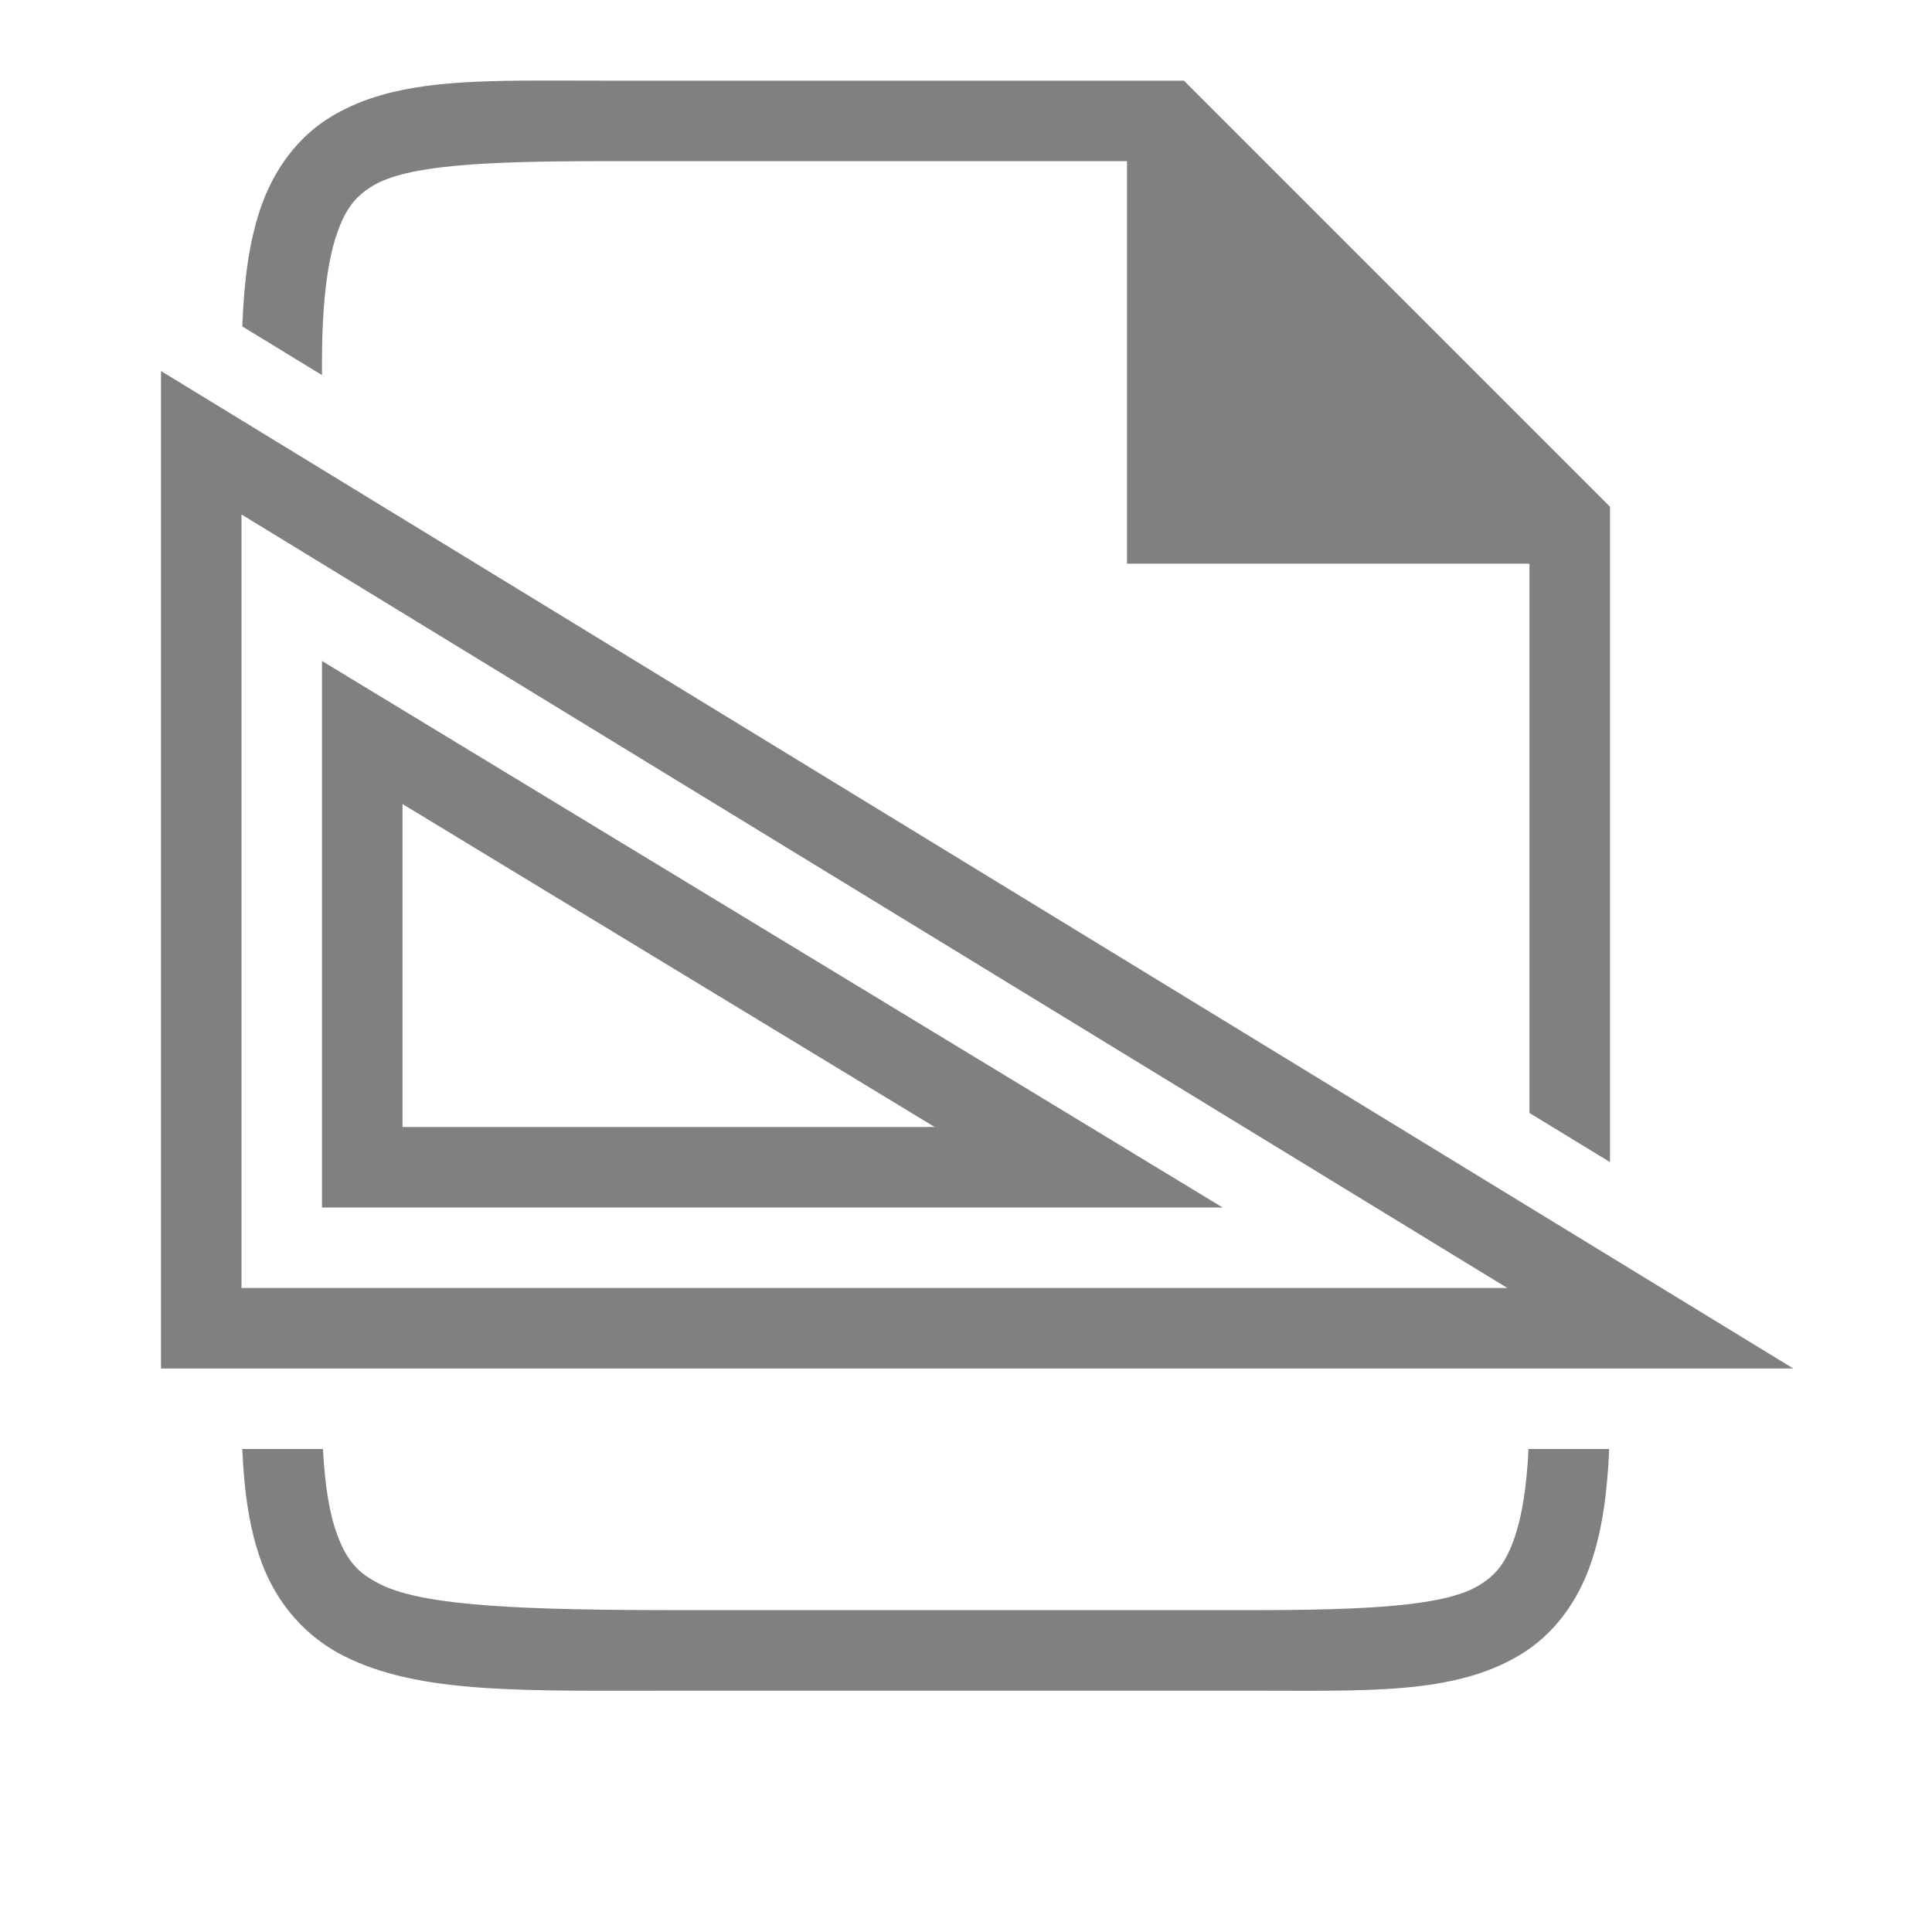
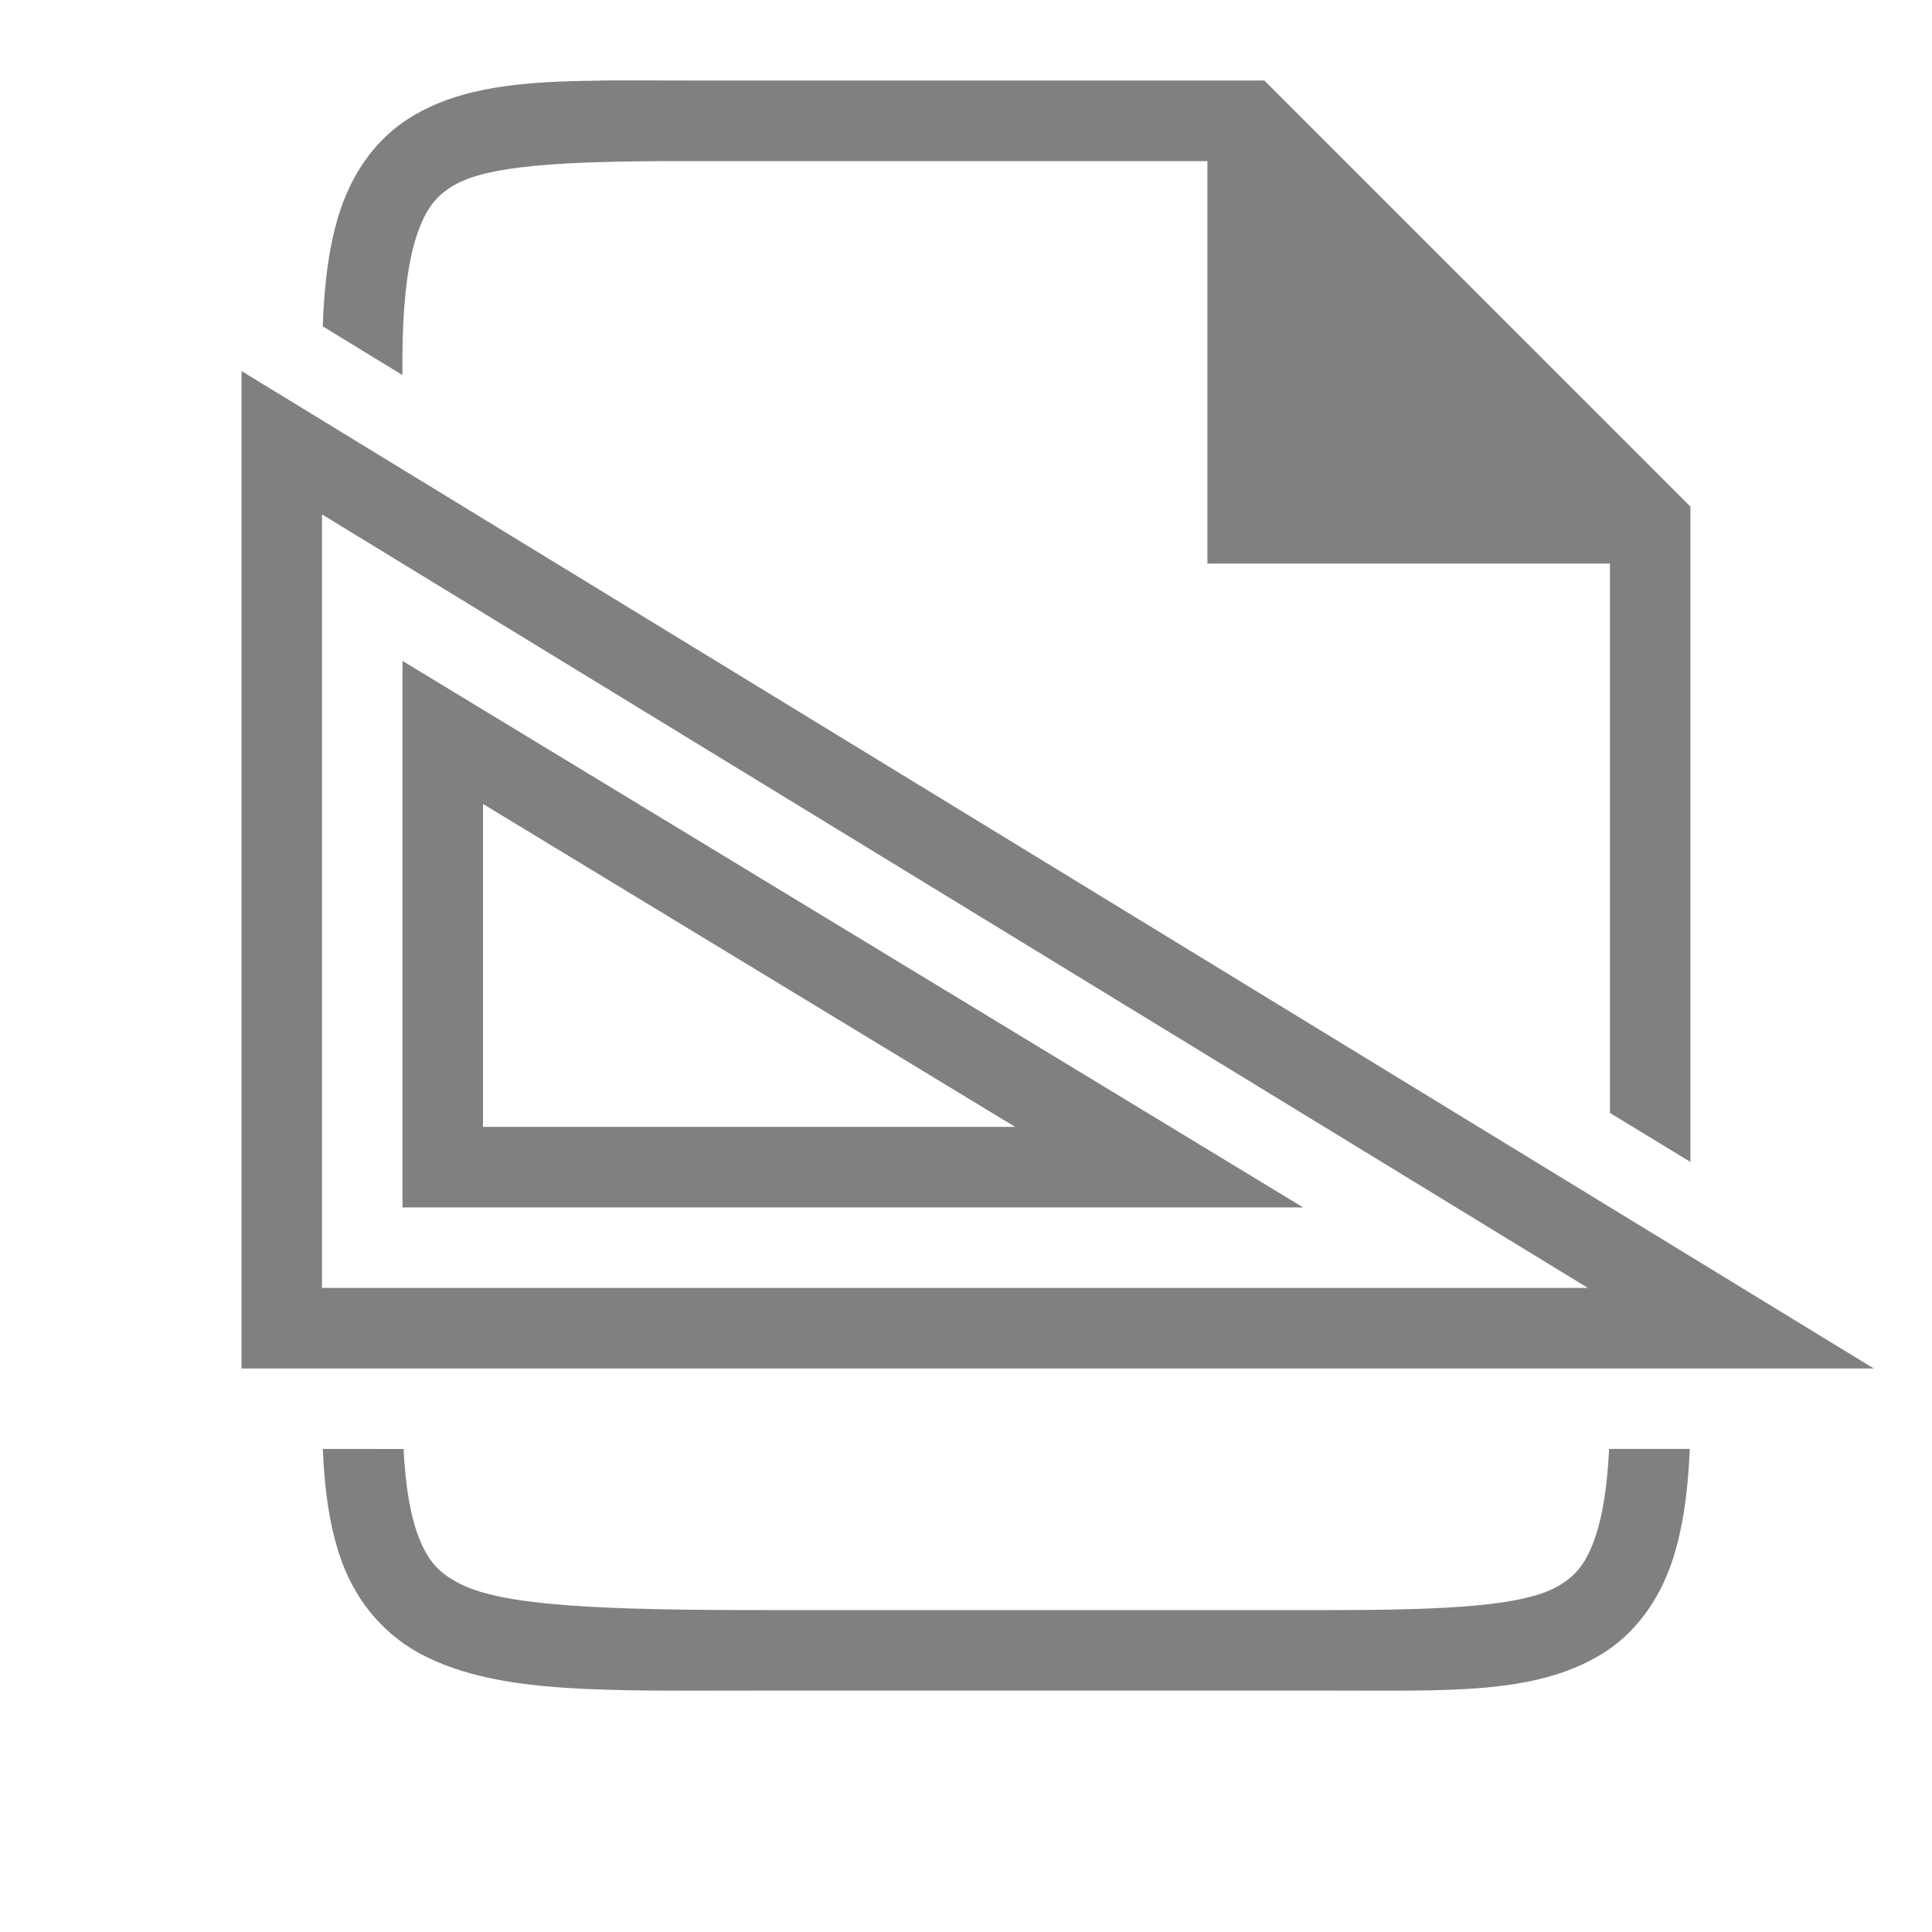
<svg xmlns="http://www.w3.org/2000/svg" viewBox="0 1 24 24" height="24" id="svg7384" version="1.1" width="24">
  <defs id="defs7386">
    <linearGradient id="linearGradient5606">
      <stop id="stop5608" offset="0" style="stop-color:#000000;stop-opacity:1;" />
    </linearGradient>
    <linearGradient id="linearGradient4526">
      <stop id="stop4528" offset="0" style="stop-color:#ffffff;stop-opacity:1;" />
    </linearGradient>
    <linearGradient id="linearGradient3600-4">
      <stop id="stop3602-7" offset="0" style="stop-color:#f4f4f4;stop-opacity:1" />
      <stop id="stop3604-6" offset="1" style="stop-color:#dbdbdb;stop-opacity:1" />
    </linearGradient>
  </defs>
-   <path id="path874" style="color:#000000;fill:#808080;fill-opacity:1;-inkscape-stroke:none" d="M 6.455 2.002 C 5.486 2.011 4.737 2.075 4.117 2.447 C 3.704 2.695 3.397 3.103 3.229 3.609 C 3.094 4.013 3.031 4.487 3.01 5.055 L 4 5.66 L 4 5.502 C 4 4.78 4.065 4.263 4.178 3.926 C 4.29 3.588 4.421 3.434 4.633 3.307 C 5.056 3.053 6 3.002 7.5 3.002 L 14 3.002 L 14 8.002 L 19 8.002 L 19 14.826 L 20 15.436 L 20 7.295 L 14.707 2.002 L 7.5 2.002 C 7.125 2.002 6.778 1.999 6.455 2.002 z M 2 5.609 L 2 18 L 2.5 18 L 22.277 18 L 2 5.609 z M 3 7.391 L 18.725 17 L 3 17 L 3 7.391 z M 4 9.211 L 4 16 L 4.5 16 L 15.188 16 L 4 9.211 z M 5 10.988 L 11.611 15 L 5 15 L 5 10.988 z M 3.01 19 C 3.033 19.548 3.102 20.01 3.25 20.41 C 3.441 20.927 3.803 21.337 4.277 21.574 C 5.226 22.049 6.5 22.002 8.5 22.002 L 15.5 22.002 C 17 22.002 18.056 22.053 18.883 21.557 C 19.296 21.309 19.603 20.901 19.771 20.395 C 19.902 20.002 19.967 19.546 19.99 19 L 18.988 19 C 18.965 19.468 18.907 19.824 18.822 20.078 C 18.71 20.416 18.579 20.57 18.367 20.697 C 17.944 20.951 17 21.002 15.5 21.002 L 8.5 21.002 C 6.5 21.002 5.274 20.955 4.723 20.68 C 4.447 20.542 4.309 20.389 4.188 20.062 C 4.096 19.817 4.036 19.466 4.012 19 L 3.01 19 z " />
+   <path id="path874" style="color:#000000;fill:#808080;fill-opacity:1;-inkscape-stroke:none" d="m 7.455,2.002 c -0.969,0.009 -1.718,0.073 -2.338,0.445 -0.413,0.248 -0.72,0.656 -0.889,1.162 -0.135,0.404 -0.198,0.877 -0.219,1.445 l 0.99,0.605 v -0.158 c 0,-0.722 0.065,-1.239 0.178,-1.576 0.113,-0.338 0.243,-0.492 0.455,-0.619 0.423,-0.254 1.367,-0.305 2.867,-0.305 h 6.5 v 5 h 5 v 6.824 l 1,0.609 v -8.141 l -5.293,-5.293 h -7.207 c -0.375,0 -0.722,-0.003 -1.045,0 z m -4.455,3.607 v 12.391 h 0.5 19.777 z m 1,1.781 15.725,9.609 h -15.725 z m 1,1.82 v 6.789 h 0.5 10.688 z m 1,1.777 6.611,4.012 h -6.611 z m -1.99,8.012 c 0.023,0.548 0.092,1.01 0.24,1.41 0.191,0.517 0.553,0.927 1.027,1.164 0.949,0.474 2.223,0.428 4.223,0.428 h 7 c 1.5,0 2.556,0.051 3.383,-0.445 0.413,-0.248 0.72,-0.656 0.889,-1.162 0.131,-0.392 0.196,-0.848 0.219,-1.395 h -1.002 c -0.023,0.468 -0.081,0.824 -0.166,1.078 -0.113,0.338 -0.243,0.492 -0.455,0.619 -0.423,0.254 -1.367,0.305 -2.867,0.305 h -7 c -2,0 -3.226,-0.047 -3.777,-0.322 -0.276,-0.138 -0.414,-0.29 -0.535,-0.617 -0.091,-0.246 -0.152,-0.597 -0.176,-1.062 z" />
</svg>
